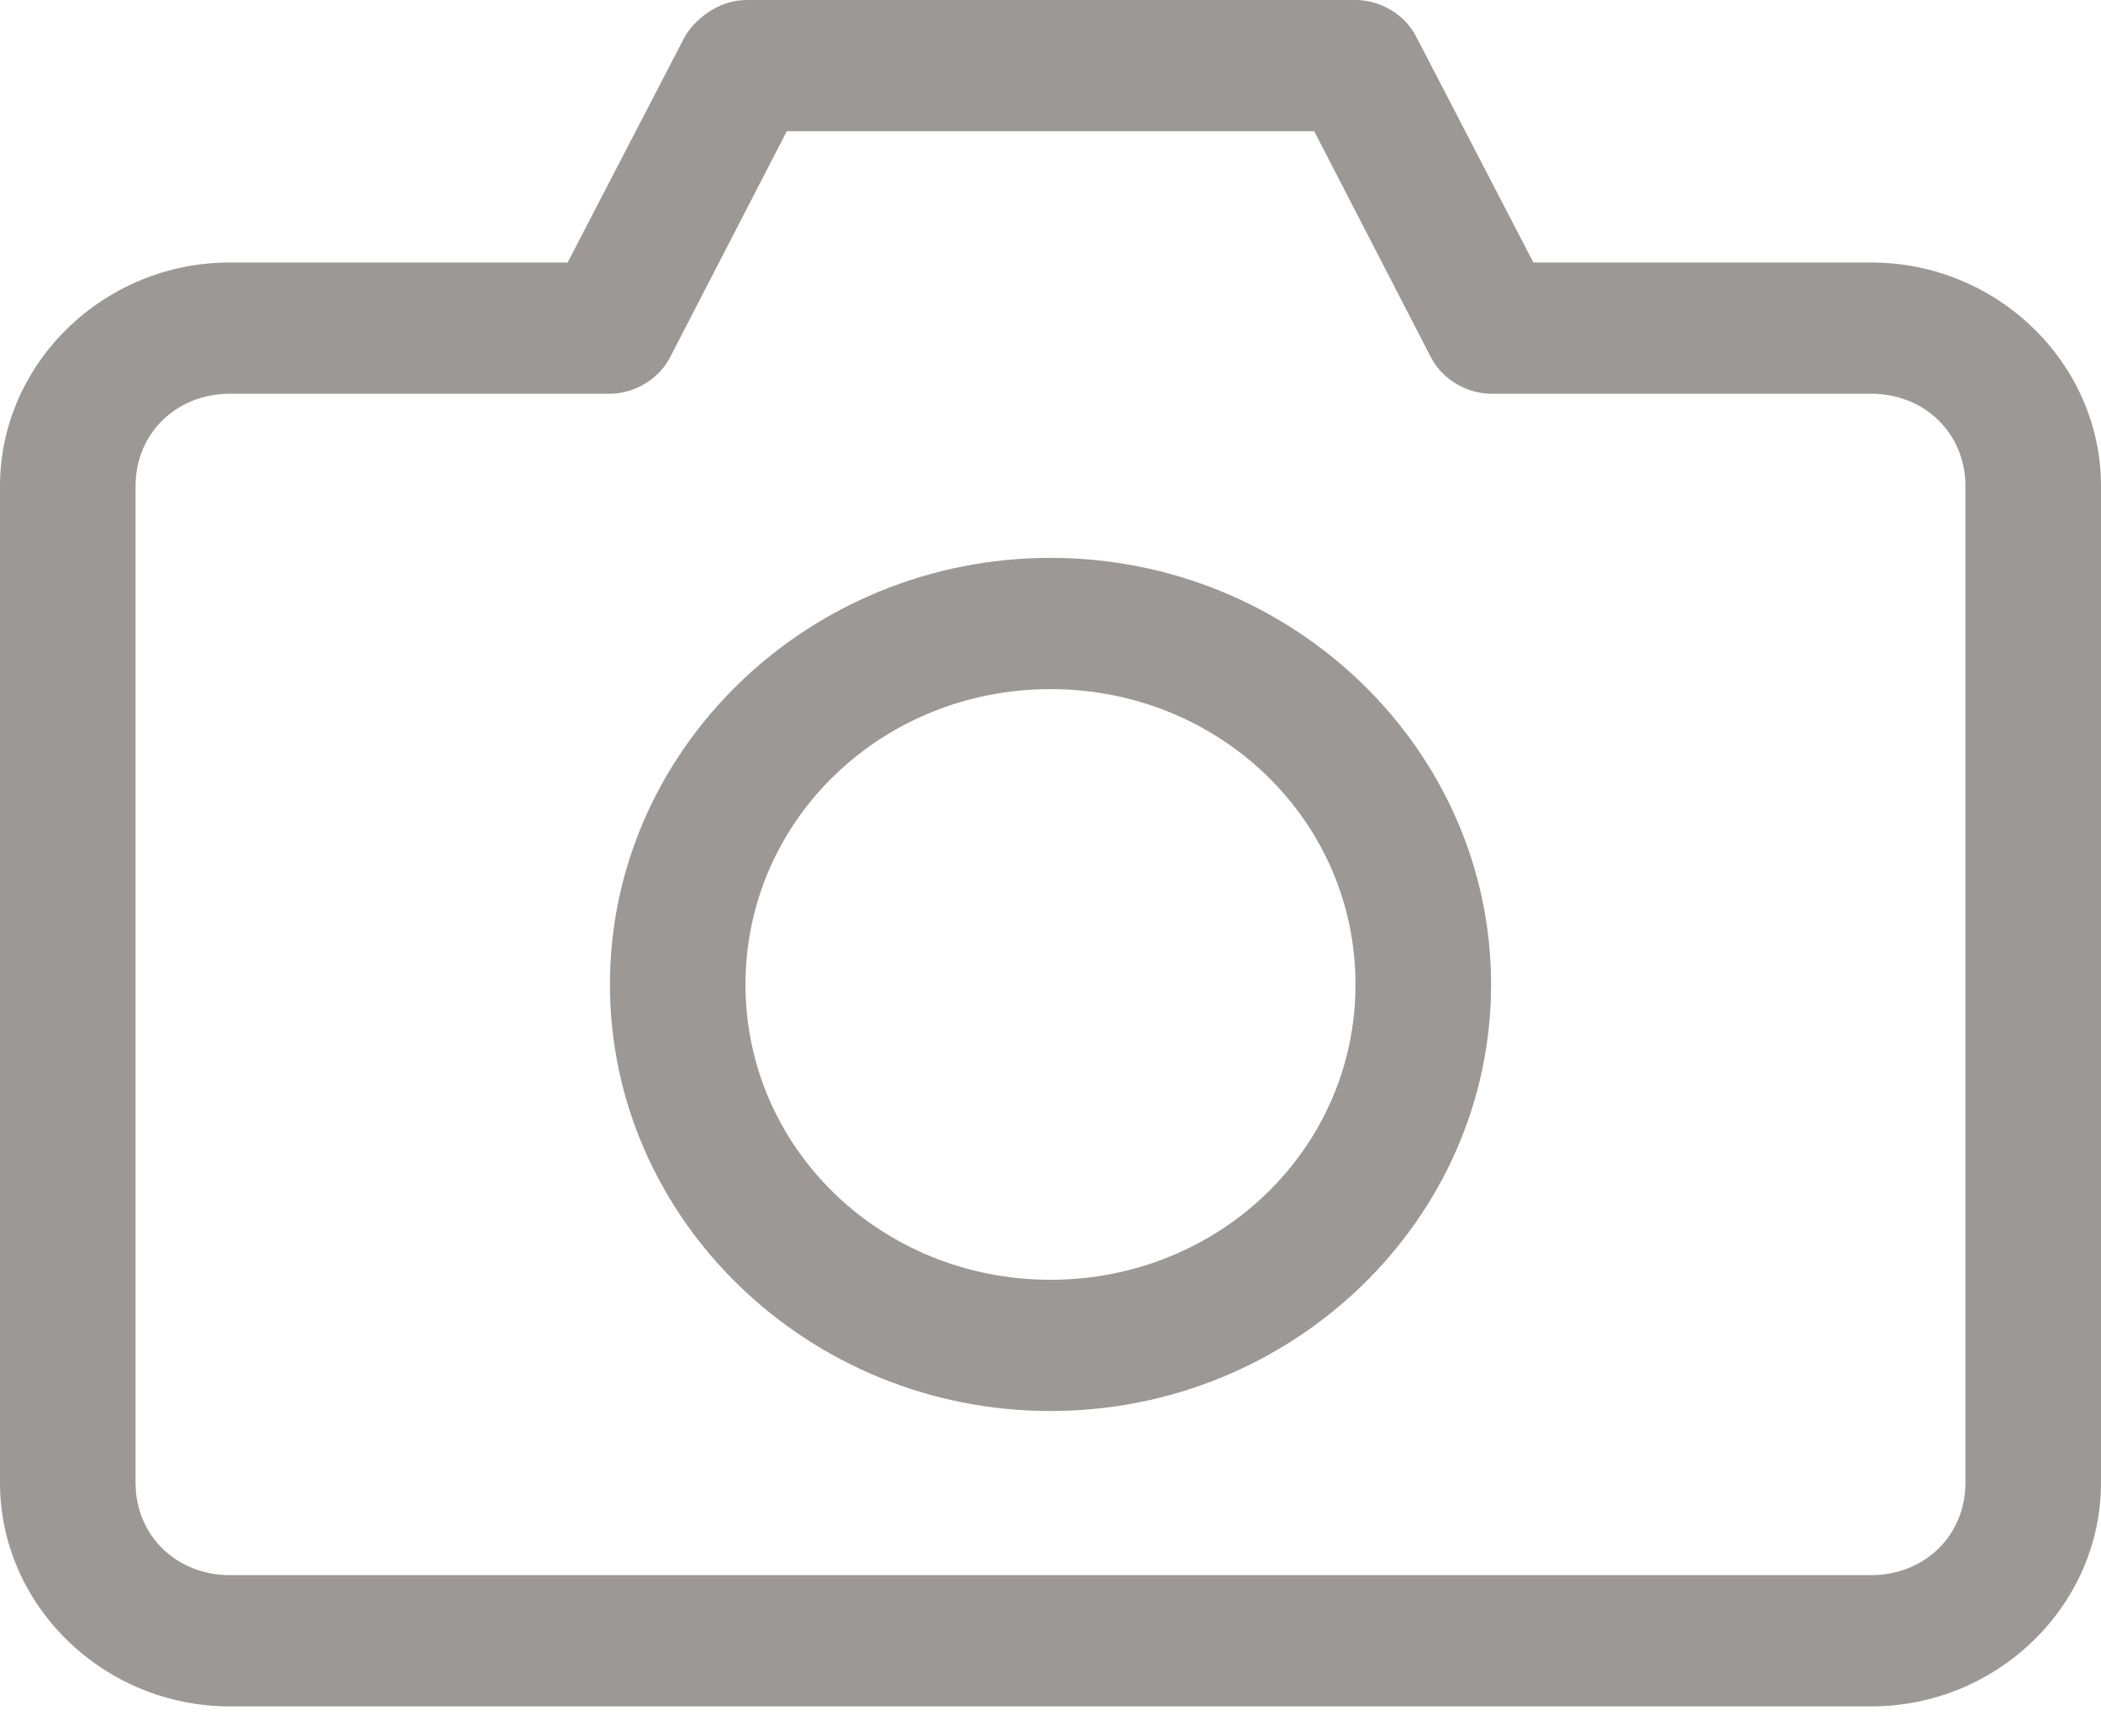
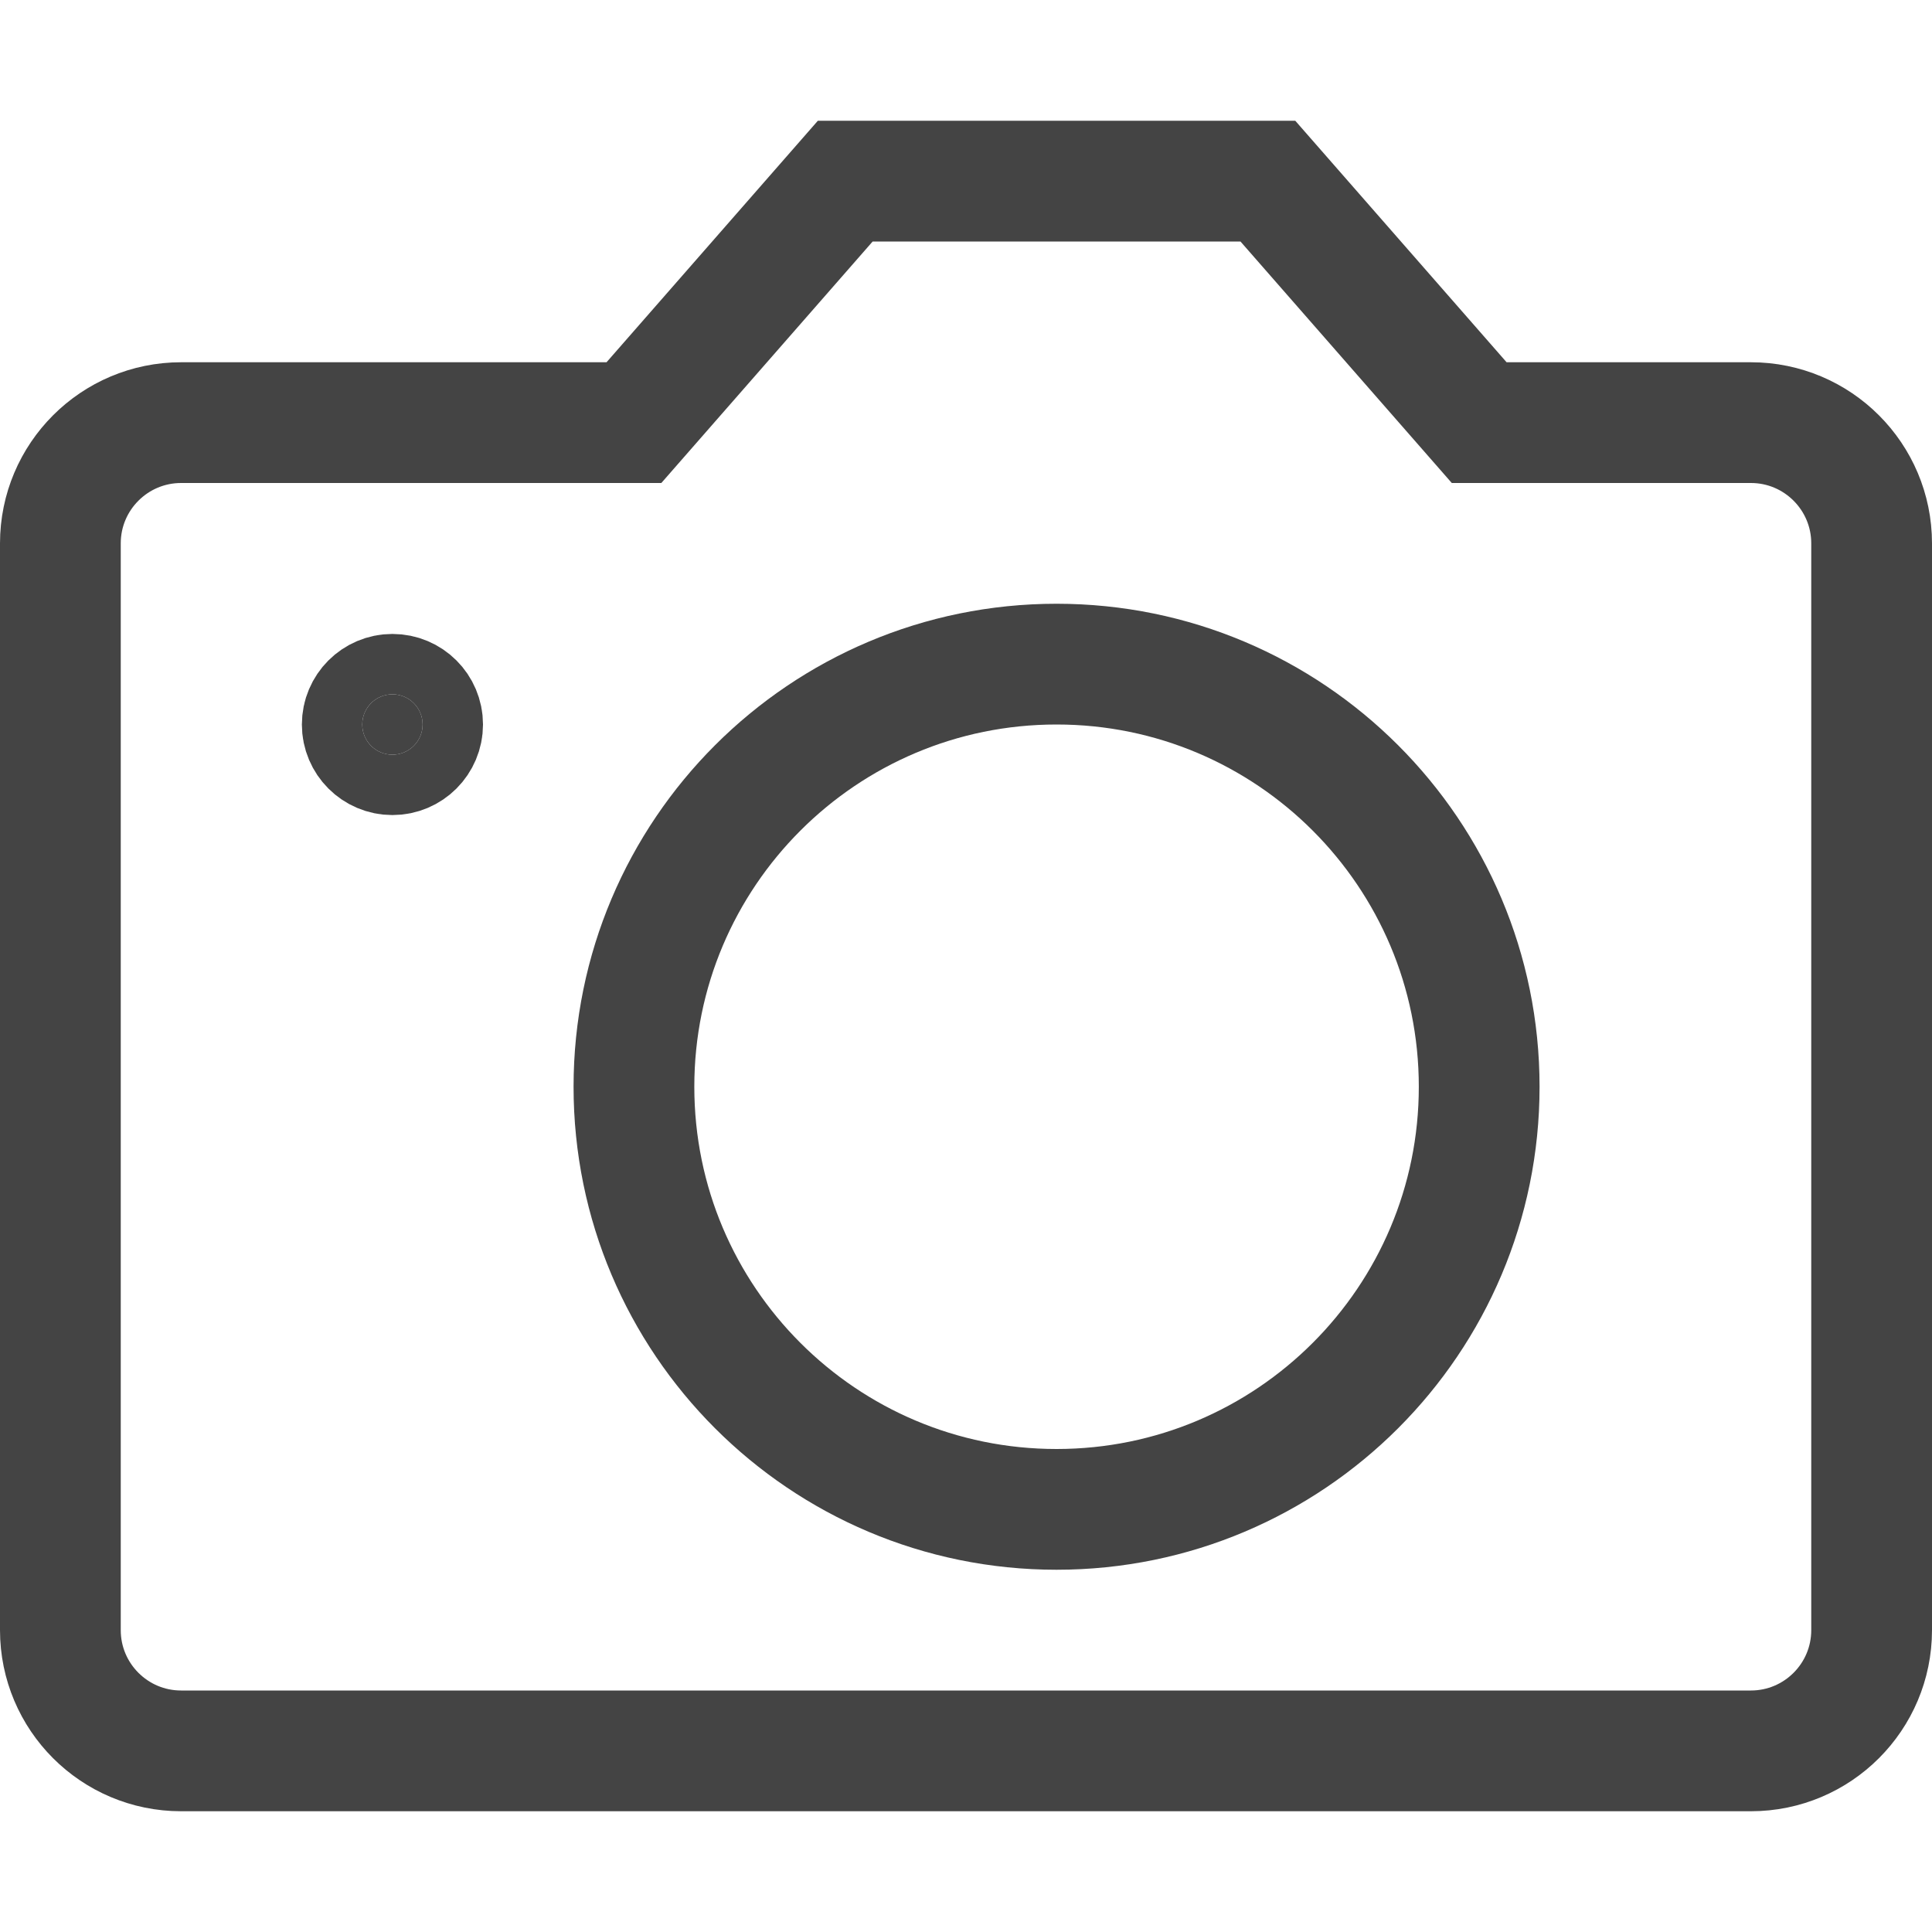
- <svg xmlns="http://www.w3.org/2000/svg" width="23" height="19" viewBox="0 0 23 19">
-   <path fill="#9B9896" d="M8.161,0 C7.848,0.008 7.611,0.216 7.501,0.393 L6.214,2.874 L2.516,2.874 C1.134,2.874 0,3.979 0,5.322 L0,16.235 C0,17.578 1.134,18.683 2.516,18.683 L20.484,18.683 C21.866,18.683 23,17.578 23,16.235 L23,5.322 C23,3.979 21.866,2.874 20.484,2.874 L16.786,2.874 L15.499,0.393 C15.376,0.158 15.111,0 14.839,0 L8.161,0 Z M8.613,1.437 L14.387,1.437 L15.662,3.907 C15.782,4.146 16.048,4.309 16.323,4.311 L20.484,4.311 C21.067,4.311 21.516,4.743 21.516,5.322 L21.516,16.235 C21.516,16.814 21.067,17.246 20.484,17.246 L2.516,17.246 C1.933,17.246 1.484,16.814 1.484,16.235 L1.484,5.322 C1.484,4.743 1.933,4.311 2.516,4.311 L6.677,4.311 C6.952,4.309 7.218,4.146 7.338,3.907 L8.613,1.437 Z M11.5,6.108 C8.845,6.108 6.677,8.208 6.677,10.779 C6.677,13.35 8.845,15.449 11.5,15.449 C14.155,15.449 16.323,13.35 16.323,10.779 C16.323,8.208 14.155,6.108 11.5,6.108 Z M11.5,7.545 C13.353,7.545 14.839,8.984 14.839,10.779 C14.839,12.573 13.353,14.012 11.5,14.012 C9.647,14.012 8.161,12.573 8.161,10.779 C8.161,8.984 9.647,7.545 11.5,7.545 Z" />
+ <svg xmlns="http://www.w3.org/2000/svg" version="1.1" x="0px" y="0px" width="64px" height="64px" viewBox="0 0 64 64" enable-background="new 0 0 64 64" xml:space="preserve" stroke-width="4">
+   <g stroke-width="4" transform="translate(0, 0)">
+     <path fill="none" stroke="#444444" stroke-width="4" stroke-linecap="square" stroke-miterlimit="10" d="M6,58h52 c2.209,0,4-1.791,4-4V18c0-2.209-1.791-4-4-4h-9l-7-8H28l-7,8H6c-2.209,0-4,1.791-4,4v36C2,56.209,3.791,58,6,58z" stroke-linejoin="miter" />
+     <circle data-color="color-2" fill="none" stroke="#444444" stroke-width="4" stroke-linecap="square" stroke-miterlimit="10" cx="35" cy="36" r="14" stroke-linejoin="miter" />
+     <circle fill="none" stroke="#444444" stroke-width="4" stroke-linecap="square" stroke-miterlimit="10" cx="13" cy="24" r="1" stroke-linejoin="miter" />
+     <circle data-stroke="none" fill="#444444" cx="13" cy="24" r="1" stroke-linejoin="miter" stroke-linecap="square" />
+   </g>
</svg>
